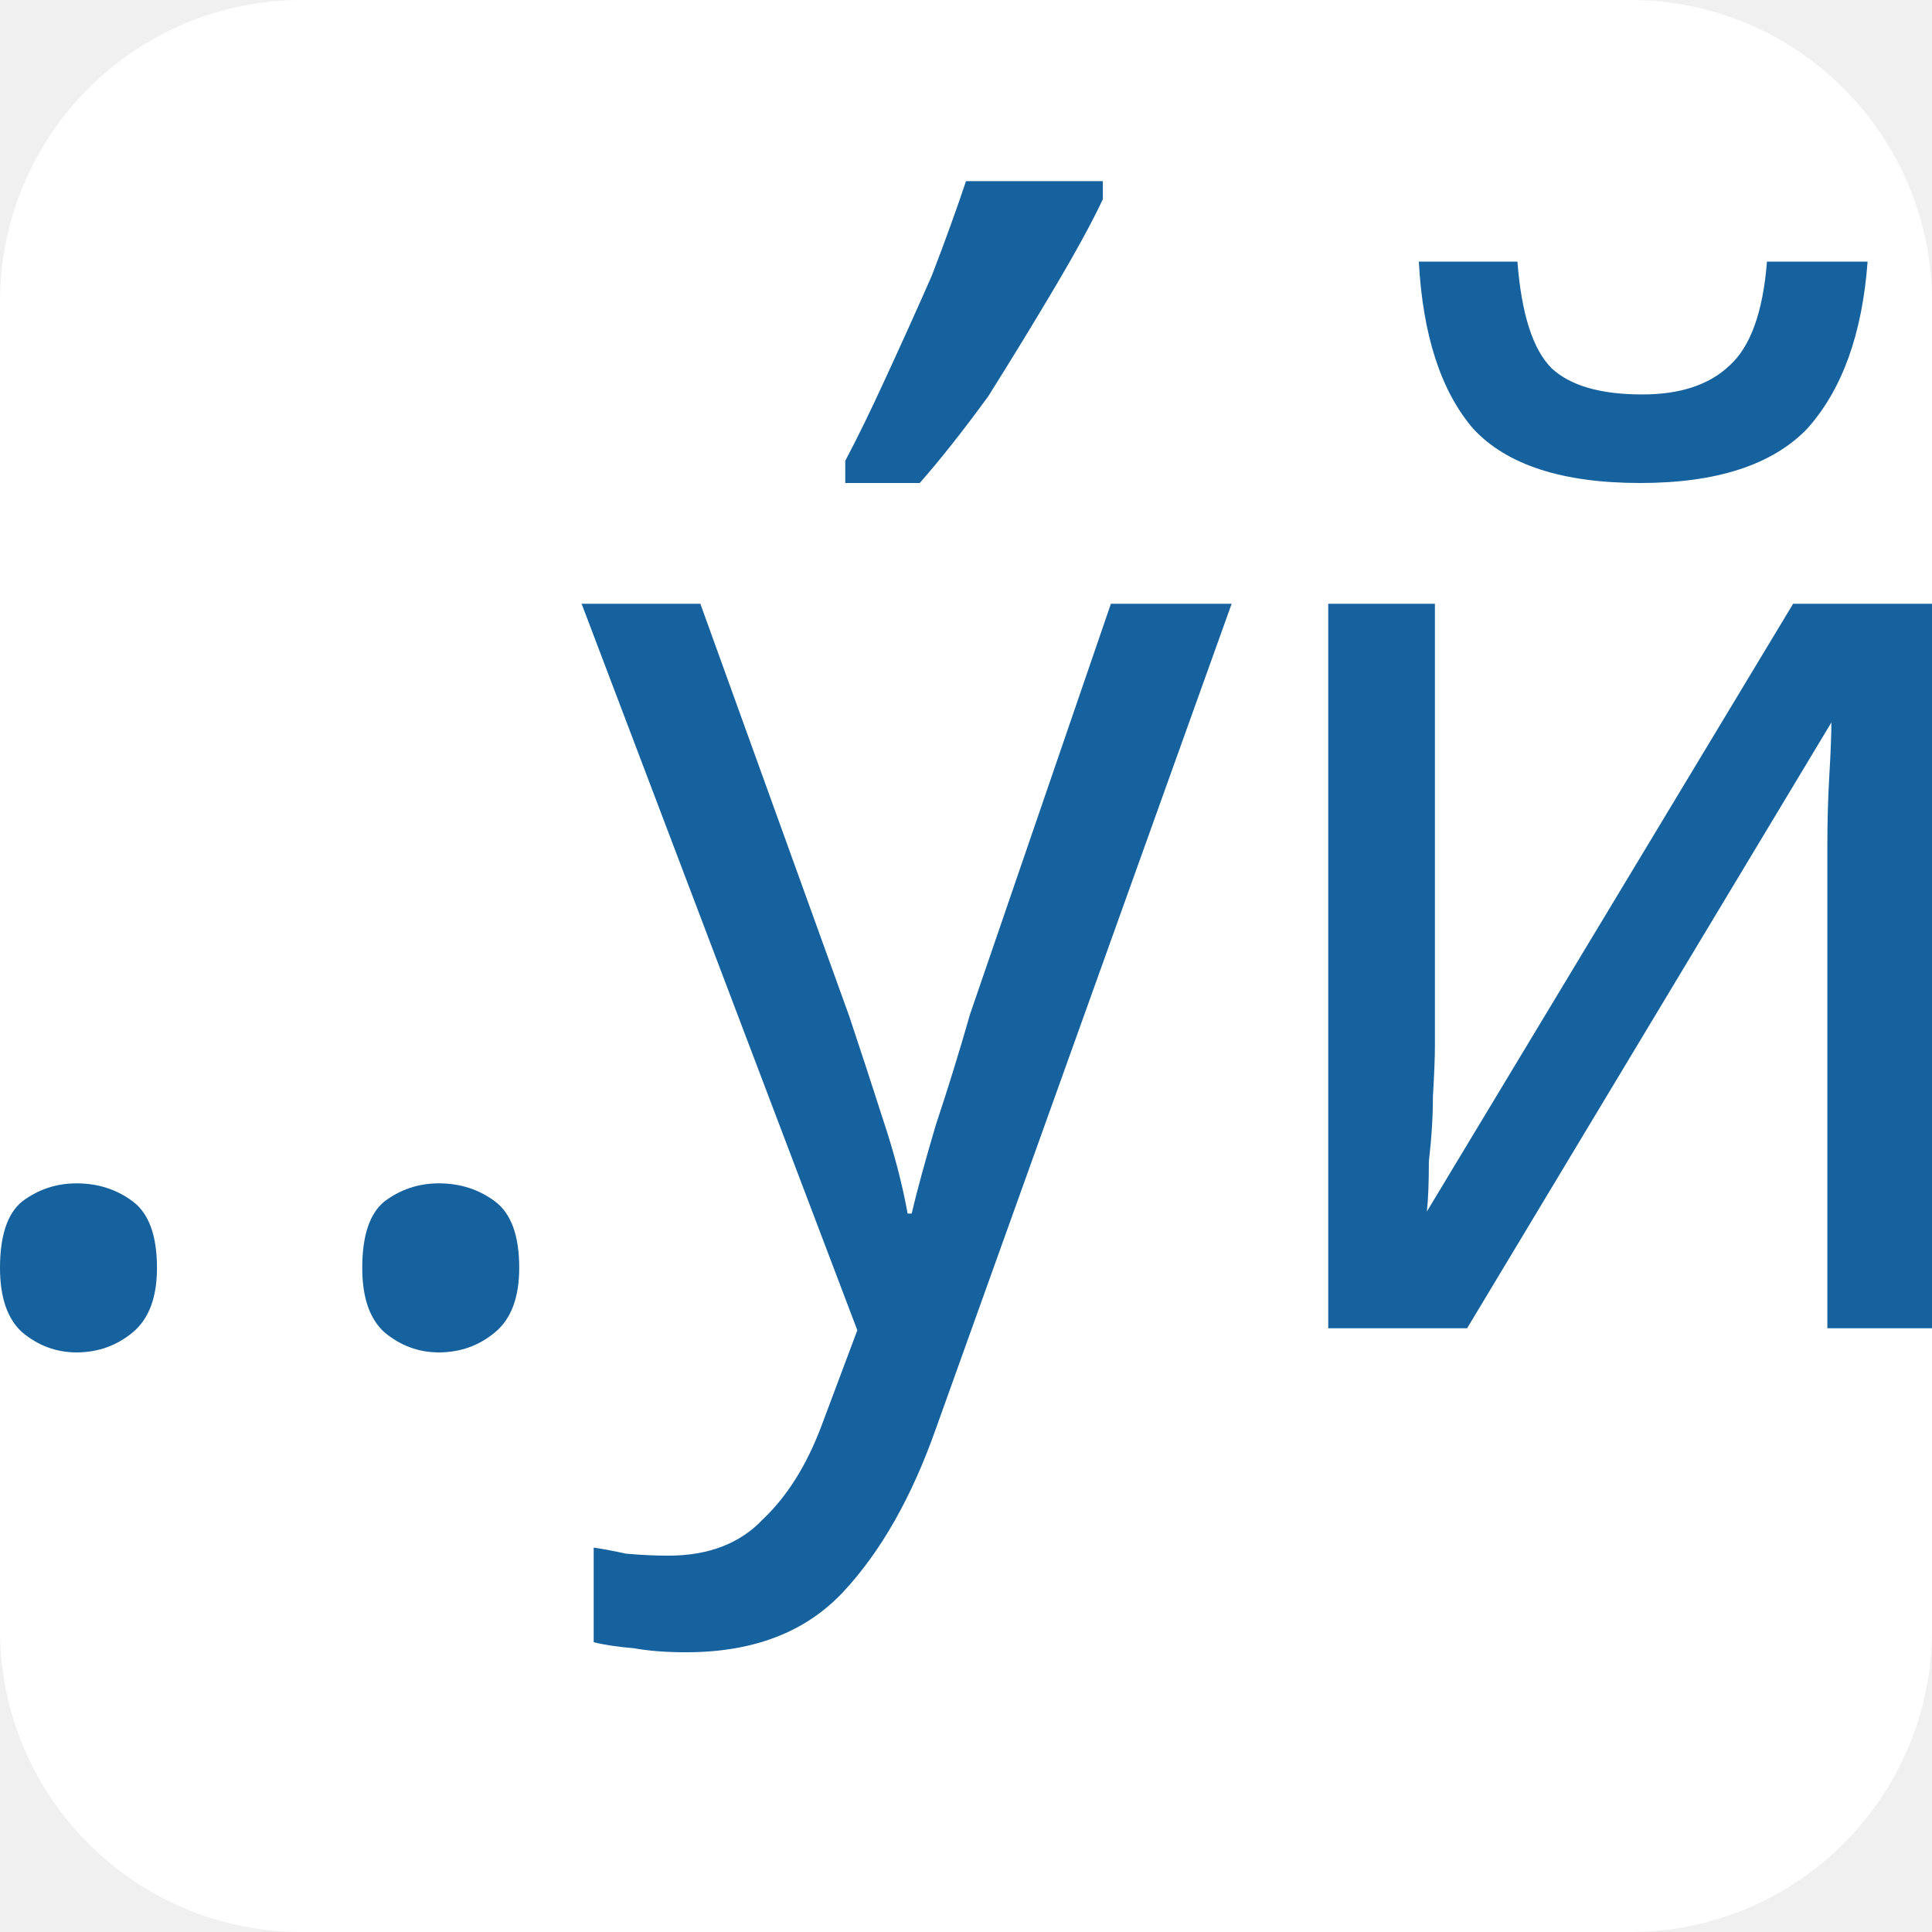
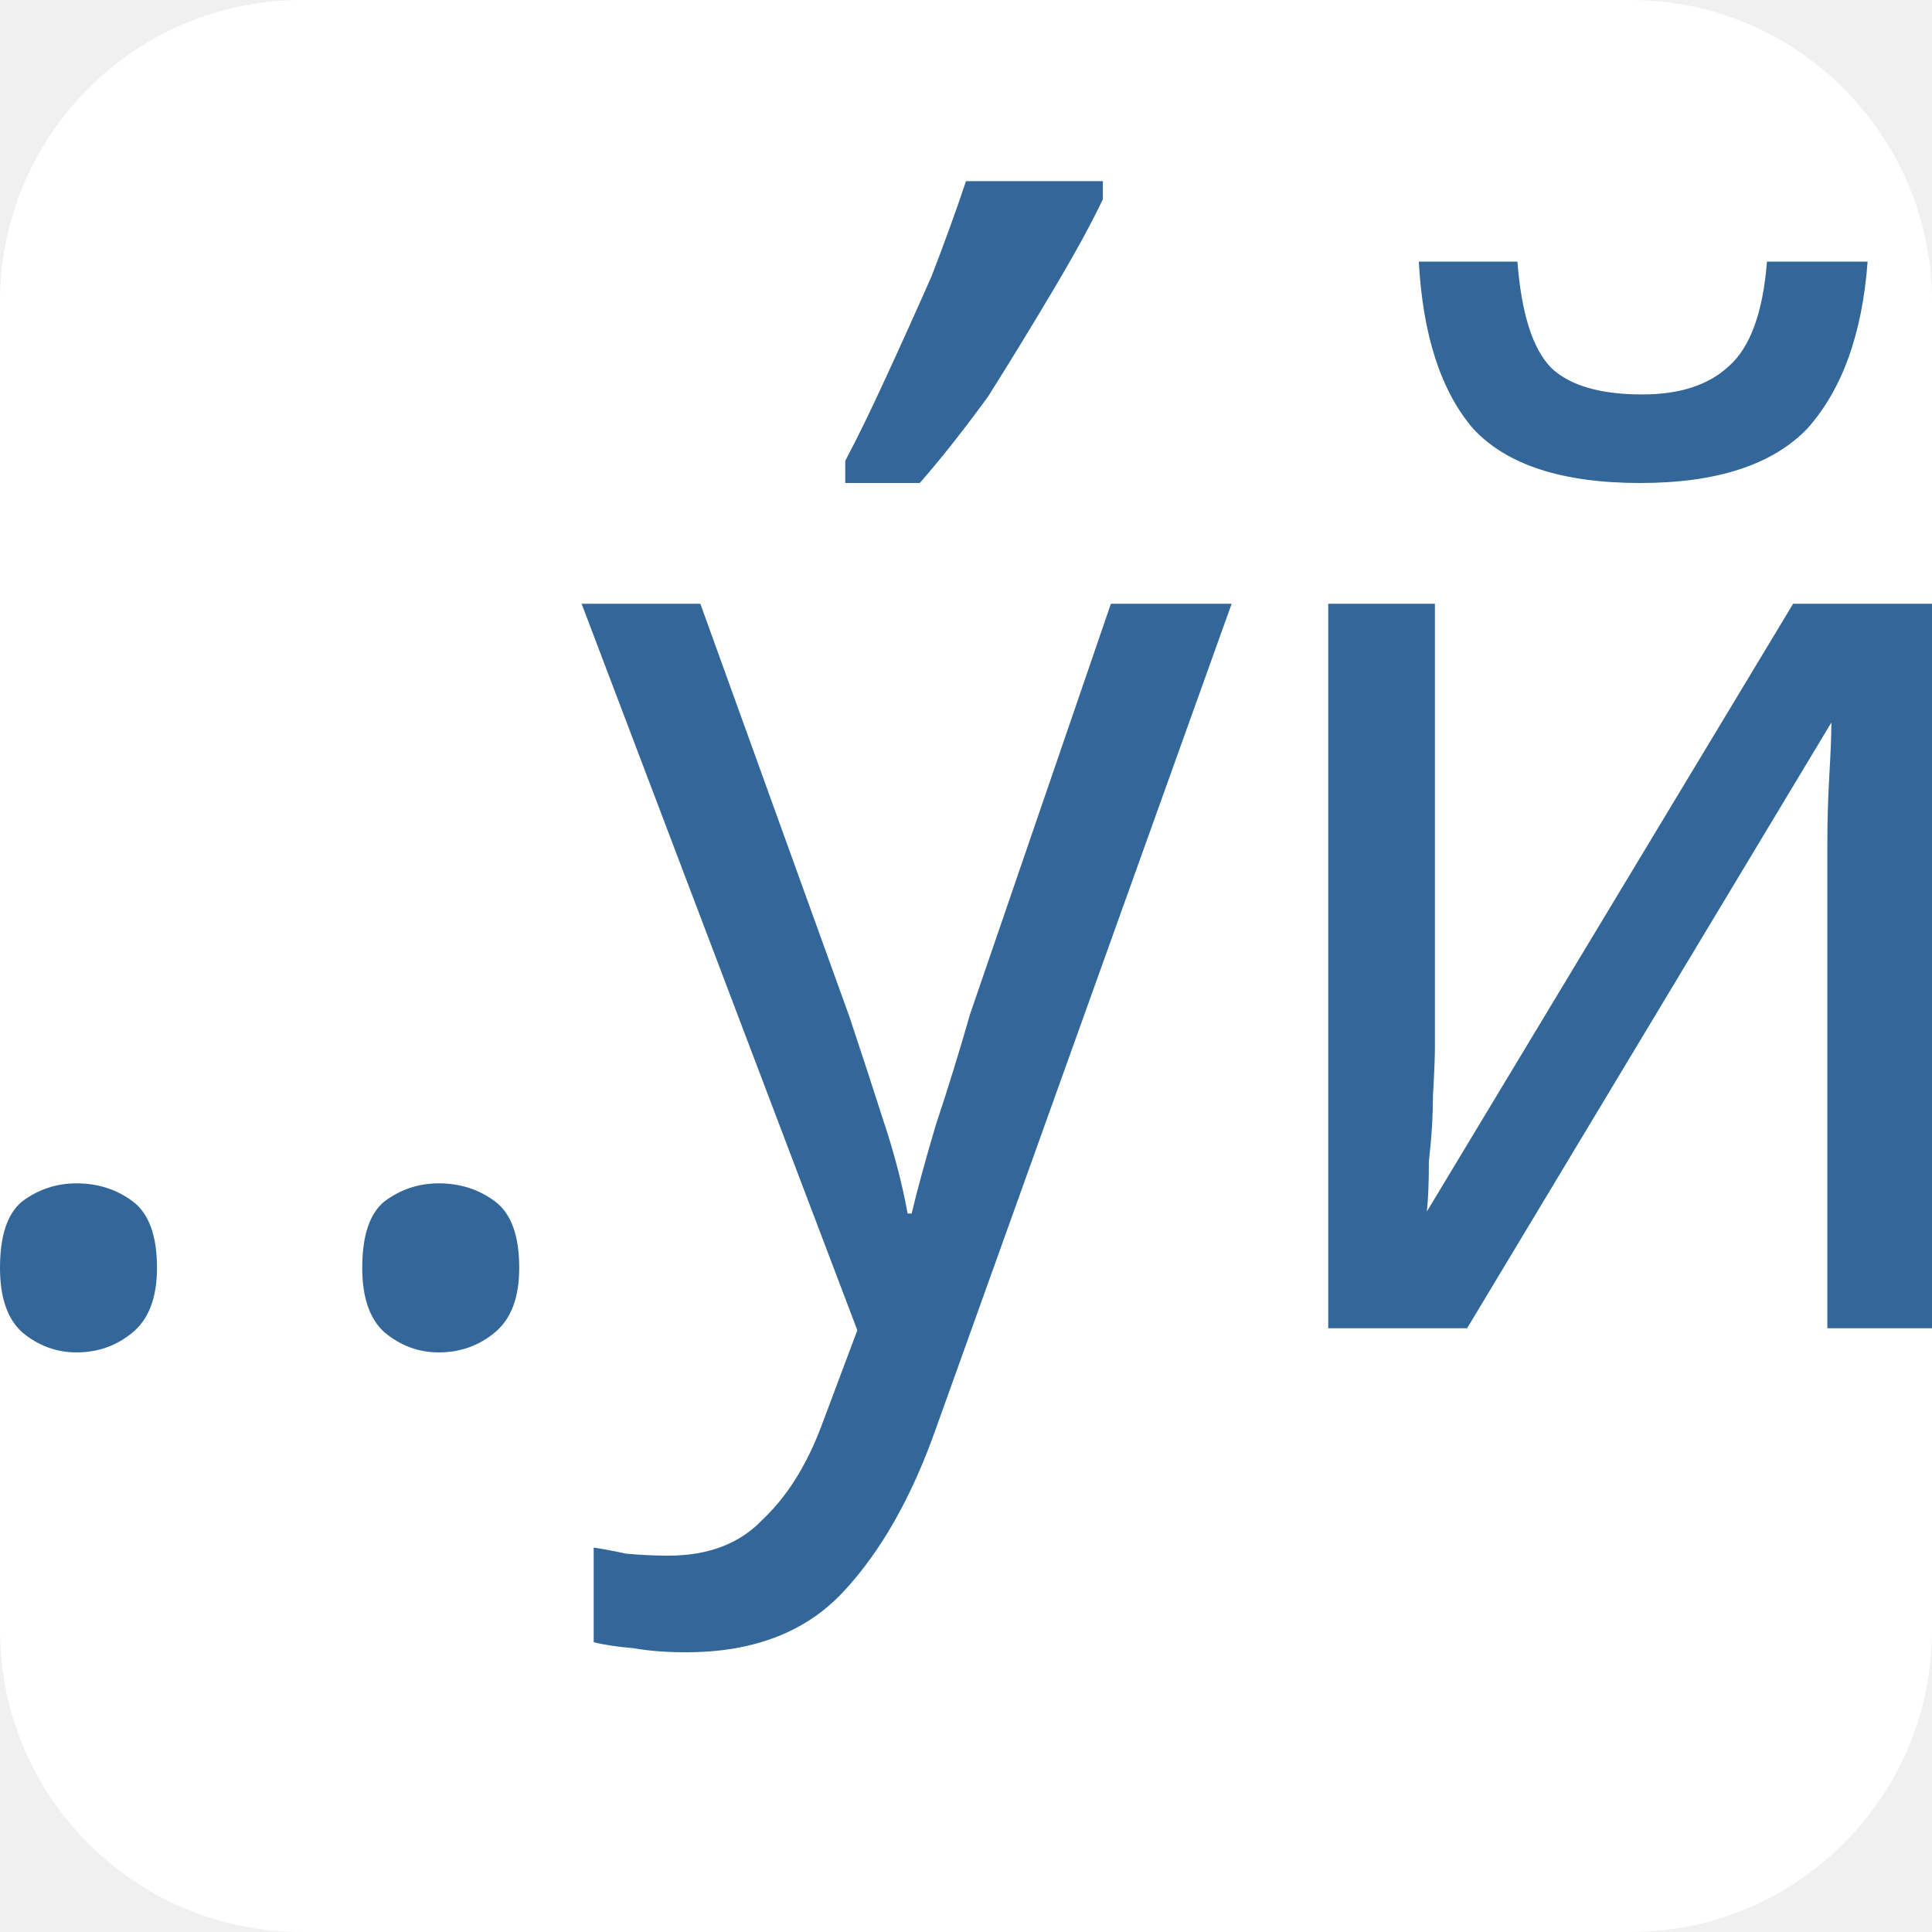
<svg xmlns="http://www.w3.org/2000/svg" width="96" height="96">
-   <rect x="0" y="0" width="96" height="96" rx="15" fill="white" />
-   <g fill="#15629e">
+   <rect x="0" y="0" width="96" height="96" rx="15" fill="white" />s
+   <g fill="#369">
    <path d="M 0 63 Q 0 60.6 1.1 59.7 Q 2.3 58.8 3.8 58.8 Q 5.4 58.8 6.6 59.7 Q 7.8 60.6 7.8 63 Q 7.8 65.2 6.6 66.2 Q 5.4 67.2 3.8 67.2 Q 2.3 67.2 1.1 66.2 Q 0 65.2 0 63 Z" />
    <path d="M 18 63 Q 18 60.6 19.1 59.7 Q 20.3 58.8 21.8 58.8 Q 23.4 58.8 24.6 59.7 Q 25.8 60.6 25.8 63 Q 25.8 65.2 24.6 66.2 Q 23.4 67.2 21.8 67.2 Q 20.3 67.2 19.1 66.2 Q 18 65.2 18 63 Z" />
    <path d="M 54.8 9 V 9.9 Q 54 11.6 52.4 14.3 Q 50.8 17 49.1 19.7 Q 47.2 22.3 45.7 24 H 42 V 22.9 Q 42.9 21.2 44 18.8 Q 45.2 16.2 46.3 13.7 Q 47.3 11.1 48 9 Z" />
    <path d="M 92.8 13 Q 92.4 18.4 89.8 21.3 Q 87.2 24 81.5 24 Q 75.7 24 73.2 21.3 Q 70.8 18.5 70.5 13 H 75.4 Q 75.7 16.9 77.1 18.3 Q 78.5 19.6 81.6 19.6 Q 84.4 19.6 85.9 18.2 Q 87.5 16.8 87.8 13 Z" />
    <path d="M 28.9 30 H 34.8 L 42.2 50.5 Q 43.1 53.2 43.9 55.7 Q 44.7 58.1 45.1 60.3 H 45.3 Q 45.7 58.6 46.5 55.9 Q 47.4 53.2 48.2 50.4 L 55.2 30 H 61.2 L 46.5 71 Q 44.7 76.1 41.9 79.1 Q 39.1 82.1 34.1 82.1 Q 32.6 82.1 31.5 81.9 Q 30.3 81.8 29.5 81.6 V 76.9 Q 30.2 77 31.1 77.2 Q 32.2 77.3 33.2 77.3 Q 36.2 77.3 37.9 75.5 Q 39.7 73.8 40.8 70.9 L 42.6 66.1 Z" />
    <path d="M 71.3 30 V 52 Q 71.3 52.8 71.2 54.5 Q 71.2 56 71 57.7 Q 71 59.3 70.9 60.2 L 89.1 30 H 96 V 66 H 90.8 V 44.8 Q 90.8 43.7 90.8 42 Q 90.8 40.2 90.9 38.5 Q 91 36.8 91 35.9 L 72.9 66 H 66 V 30 Z" />
  </g>
</svg>
